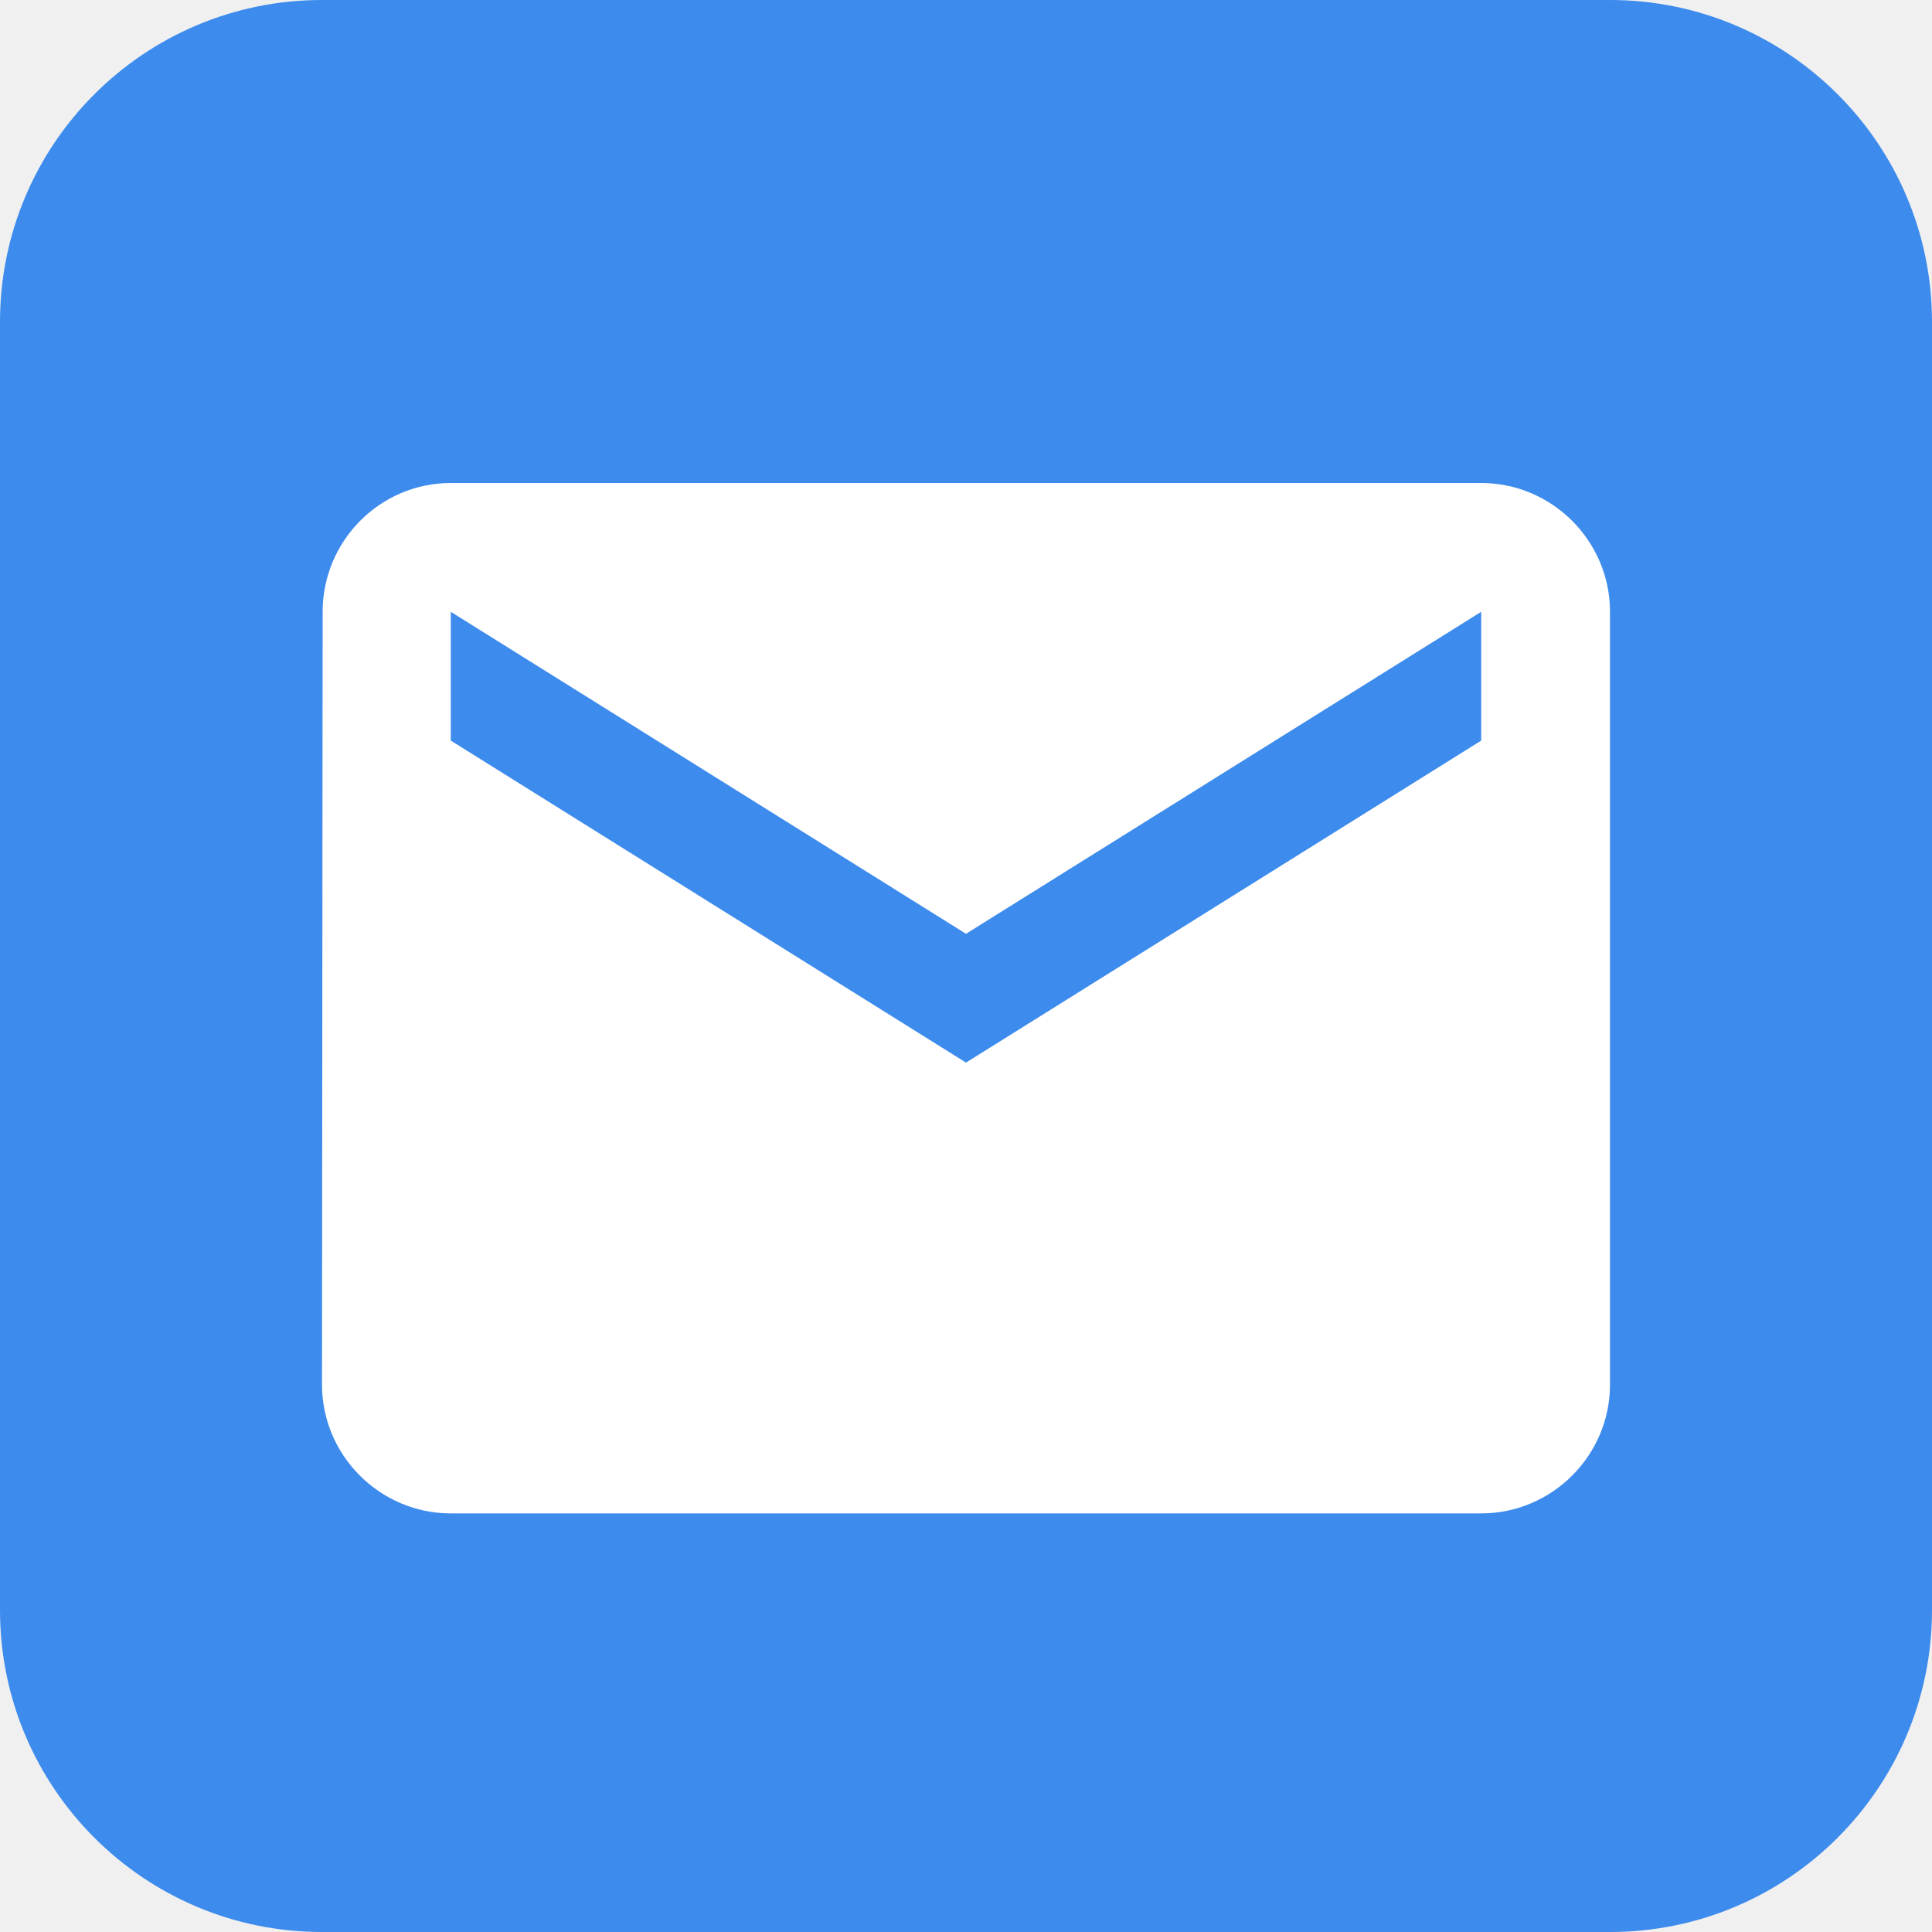
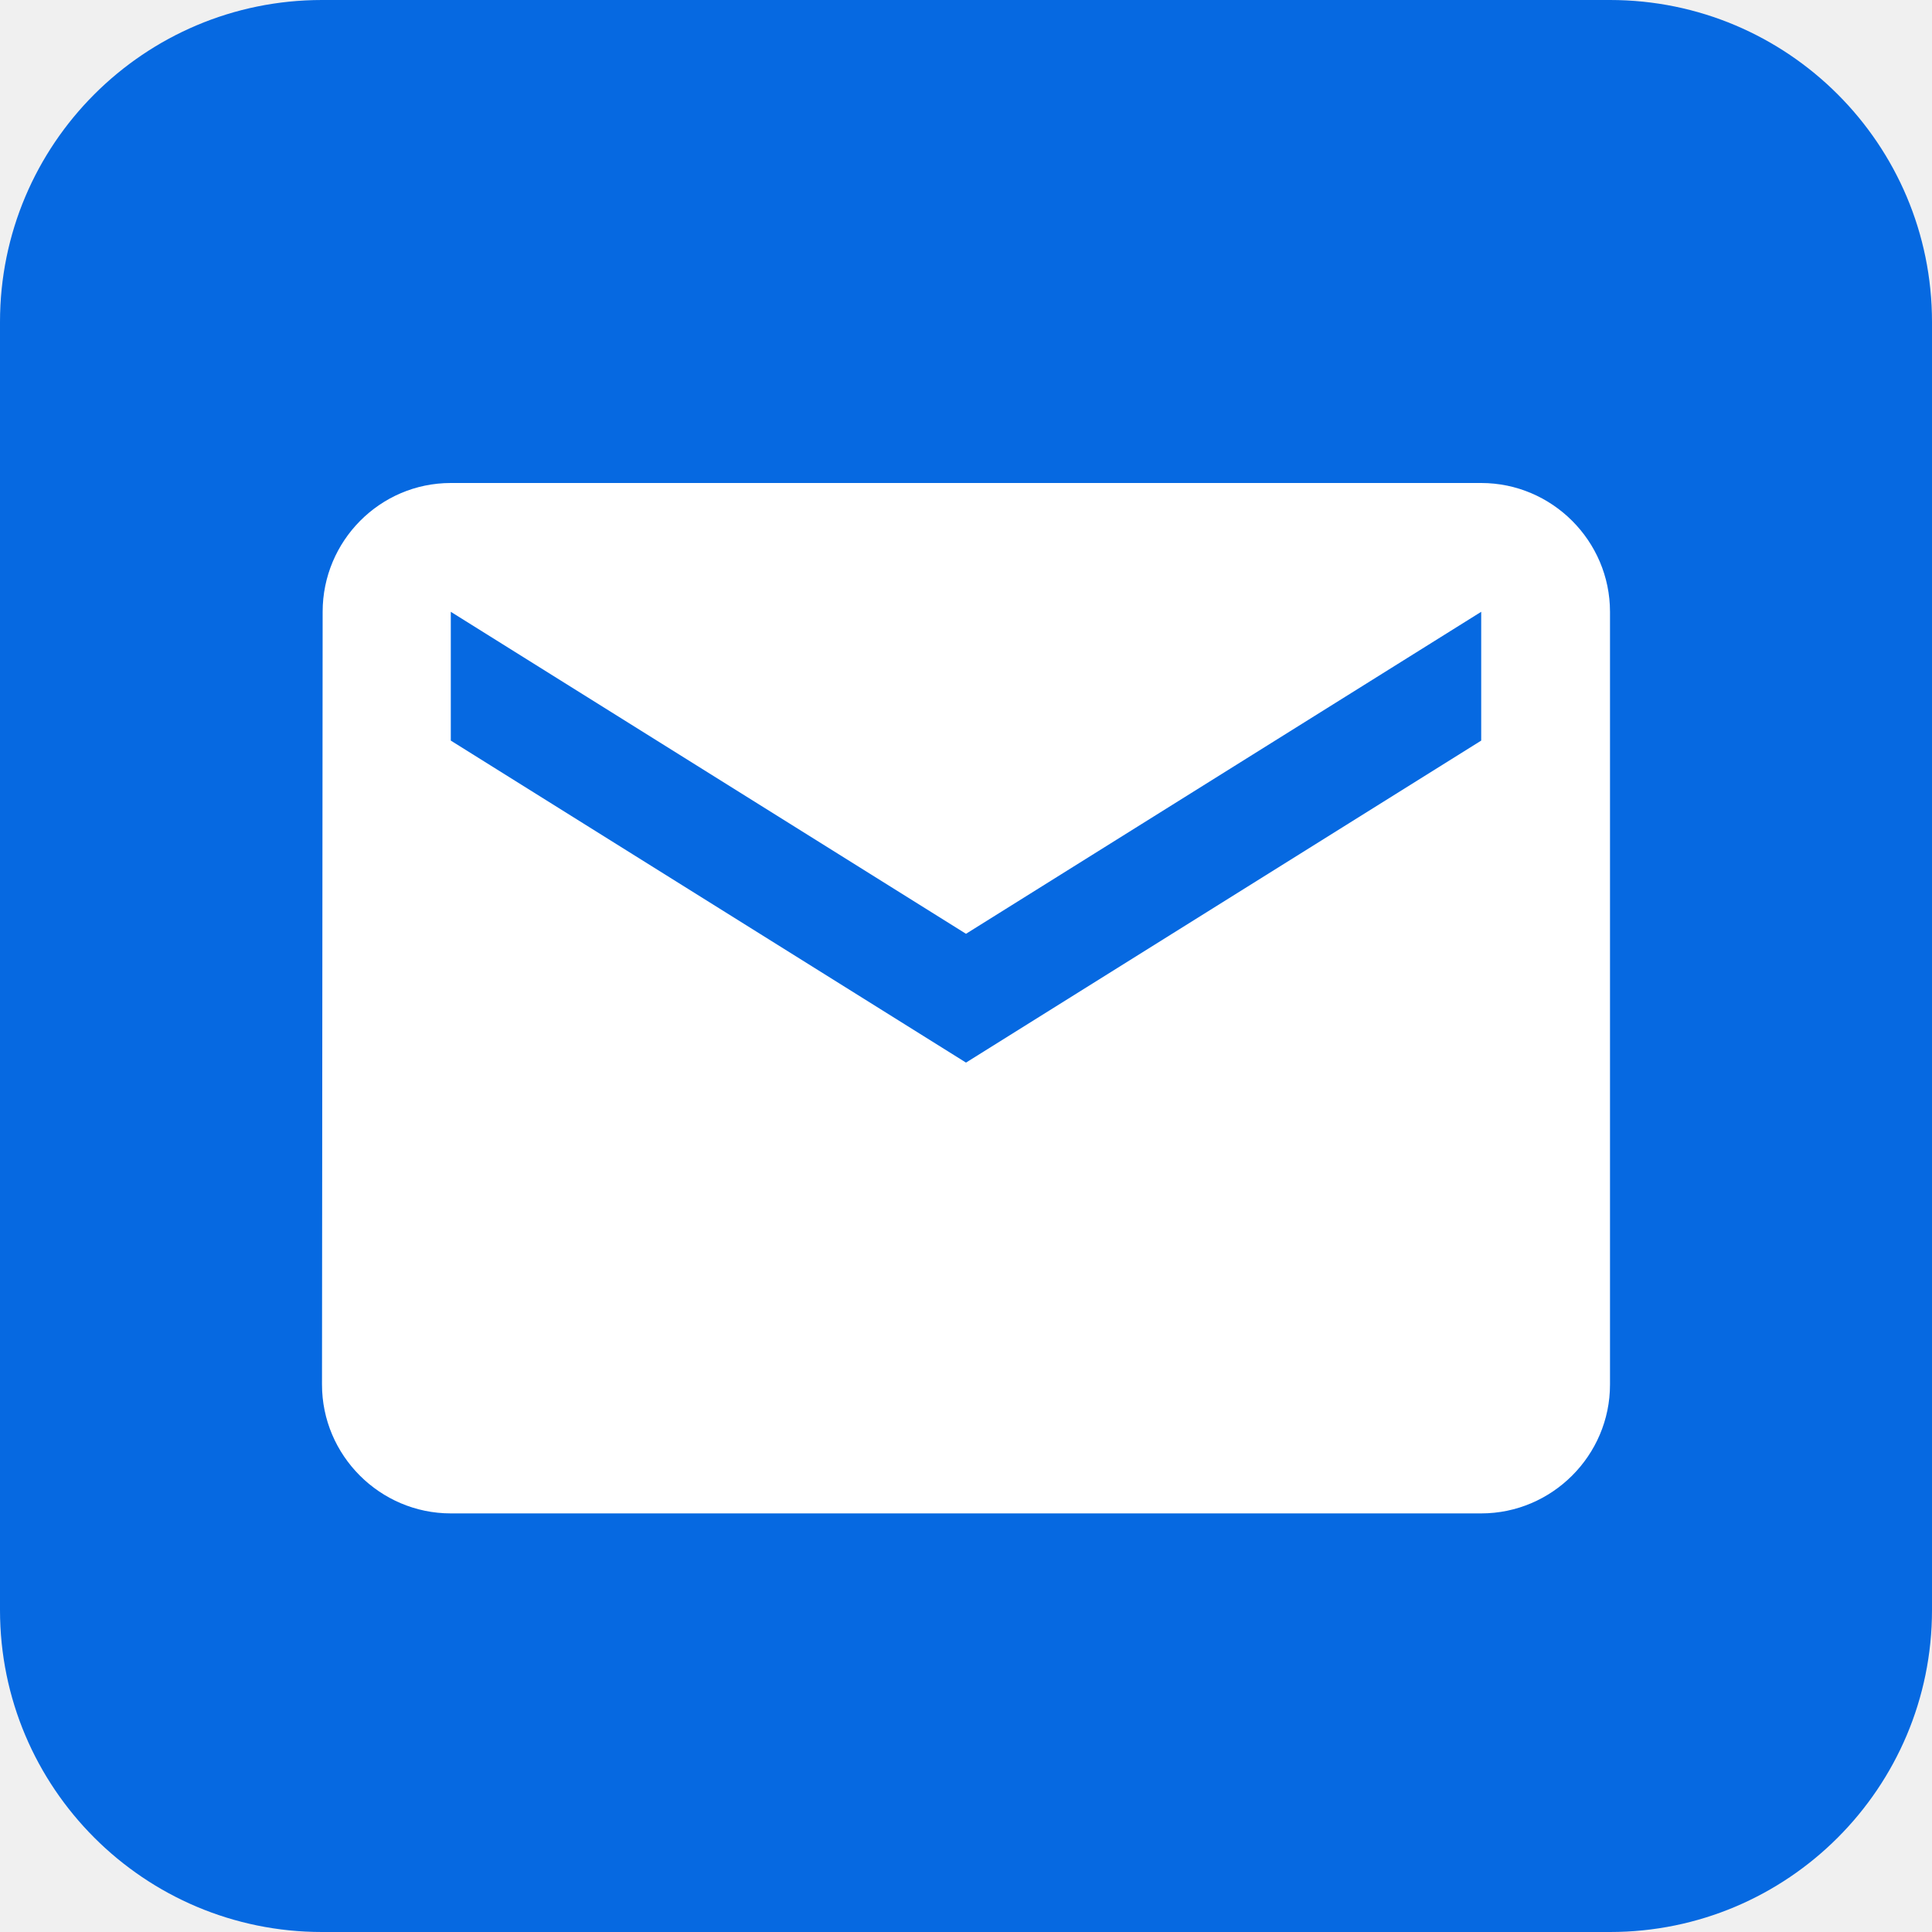
<svg xmlns="http://www.w3.org/2000/svg" width="24" height="24" viewBox="0 0 24 24" fill="none">
-   <path d="M0 4C0 1.791 1.791 0 4 0H20C22.209 0 24 1.791 24 4V20C24 22.209 22.209 24 20 24H4C1.791 24 0 22.209 0 20V4Z" fill="#3D8BED" />
+   <path d="M0 4C0 1.791 1.791 0 4 0H20C22.209 0 24 1.791 24 4V20C24 22.209 22.209 24 20 24H4C1.791 24 0 22.209 0 20V4Z" fill="#0669E1" />
  <path d="M18.4 6H5.6C4.72 6 4.008 6.72 4.008 7.6L4 17.2C4 18.08 4.72 18.8 5.6 18.8H18.4C19.28 18.8 20 18.08 20 17.2V7.6C20 6.72 19.28 6 18.4 6ZM18.4 9.2L12 13.2L5.6 9.2V7.6L12 11.6L18.4 7.6V9.2Z" fill="white" />
</svg>
